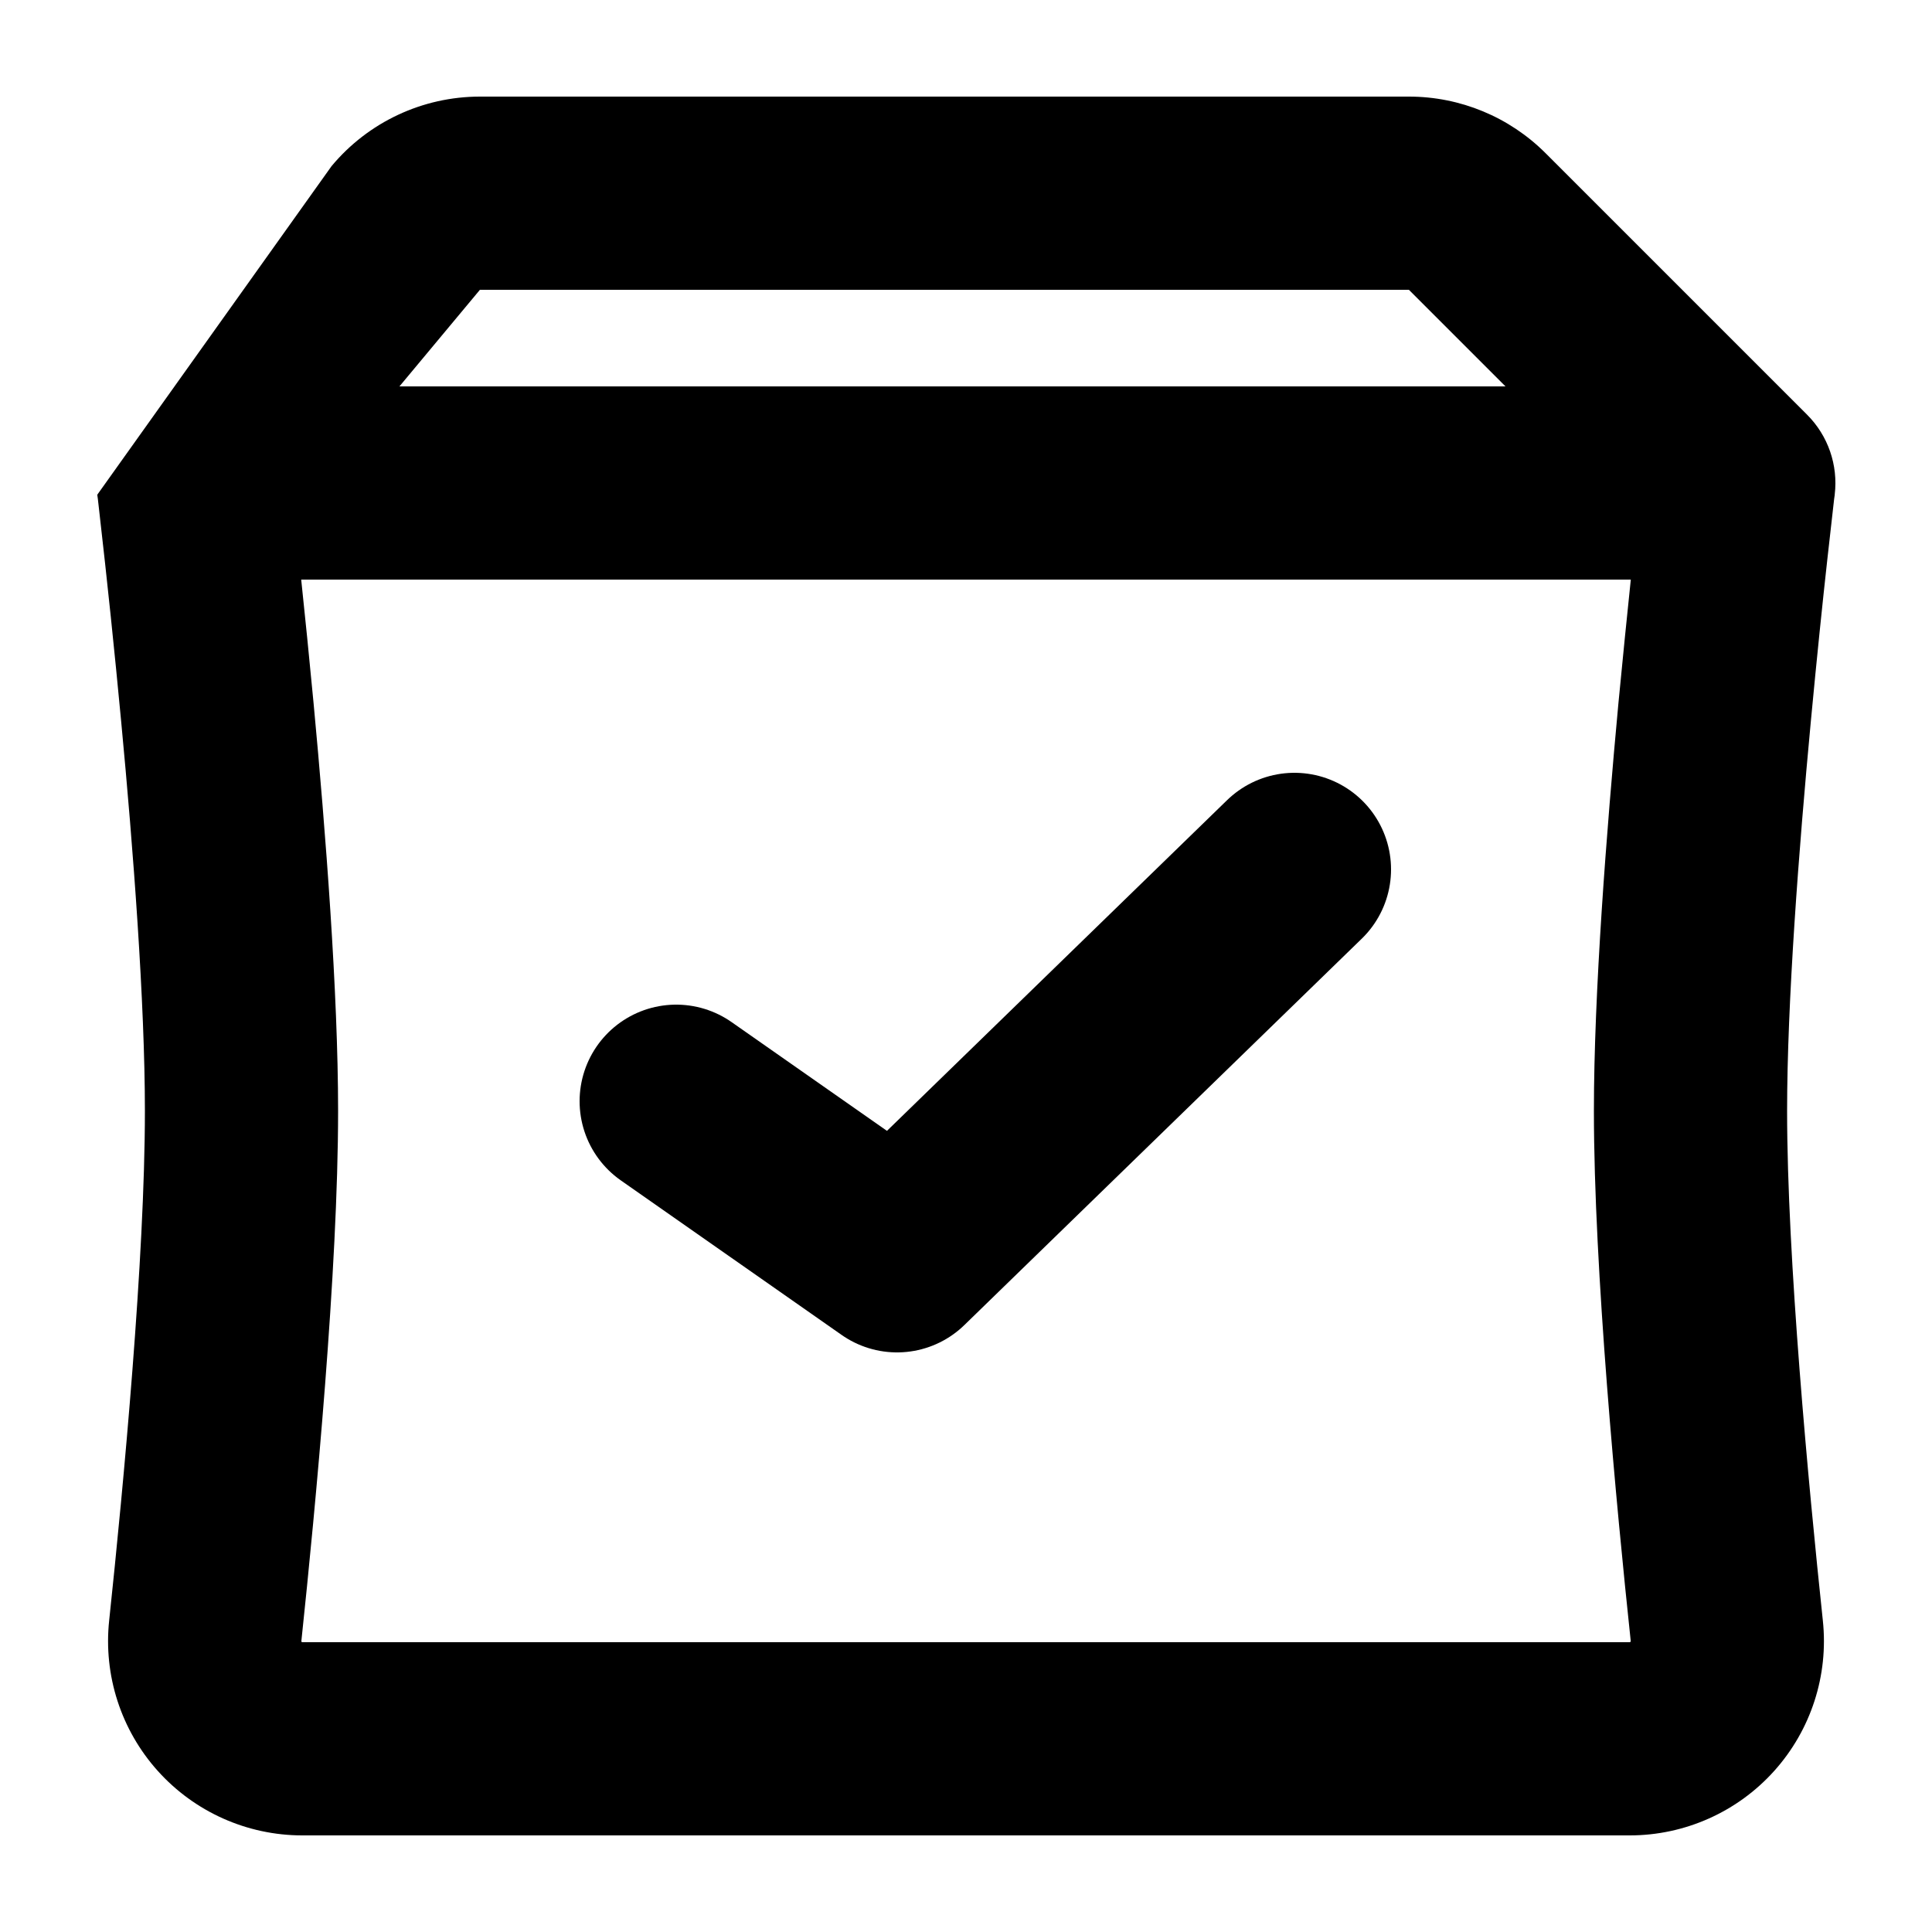
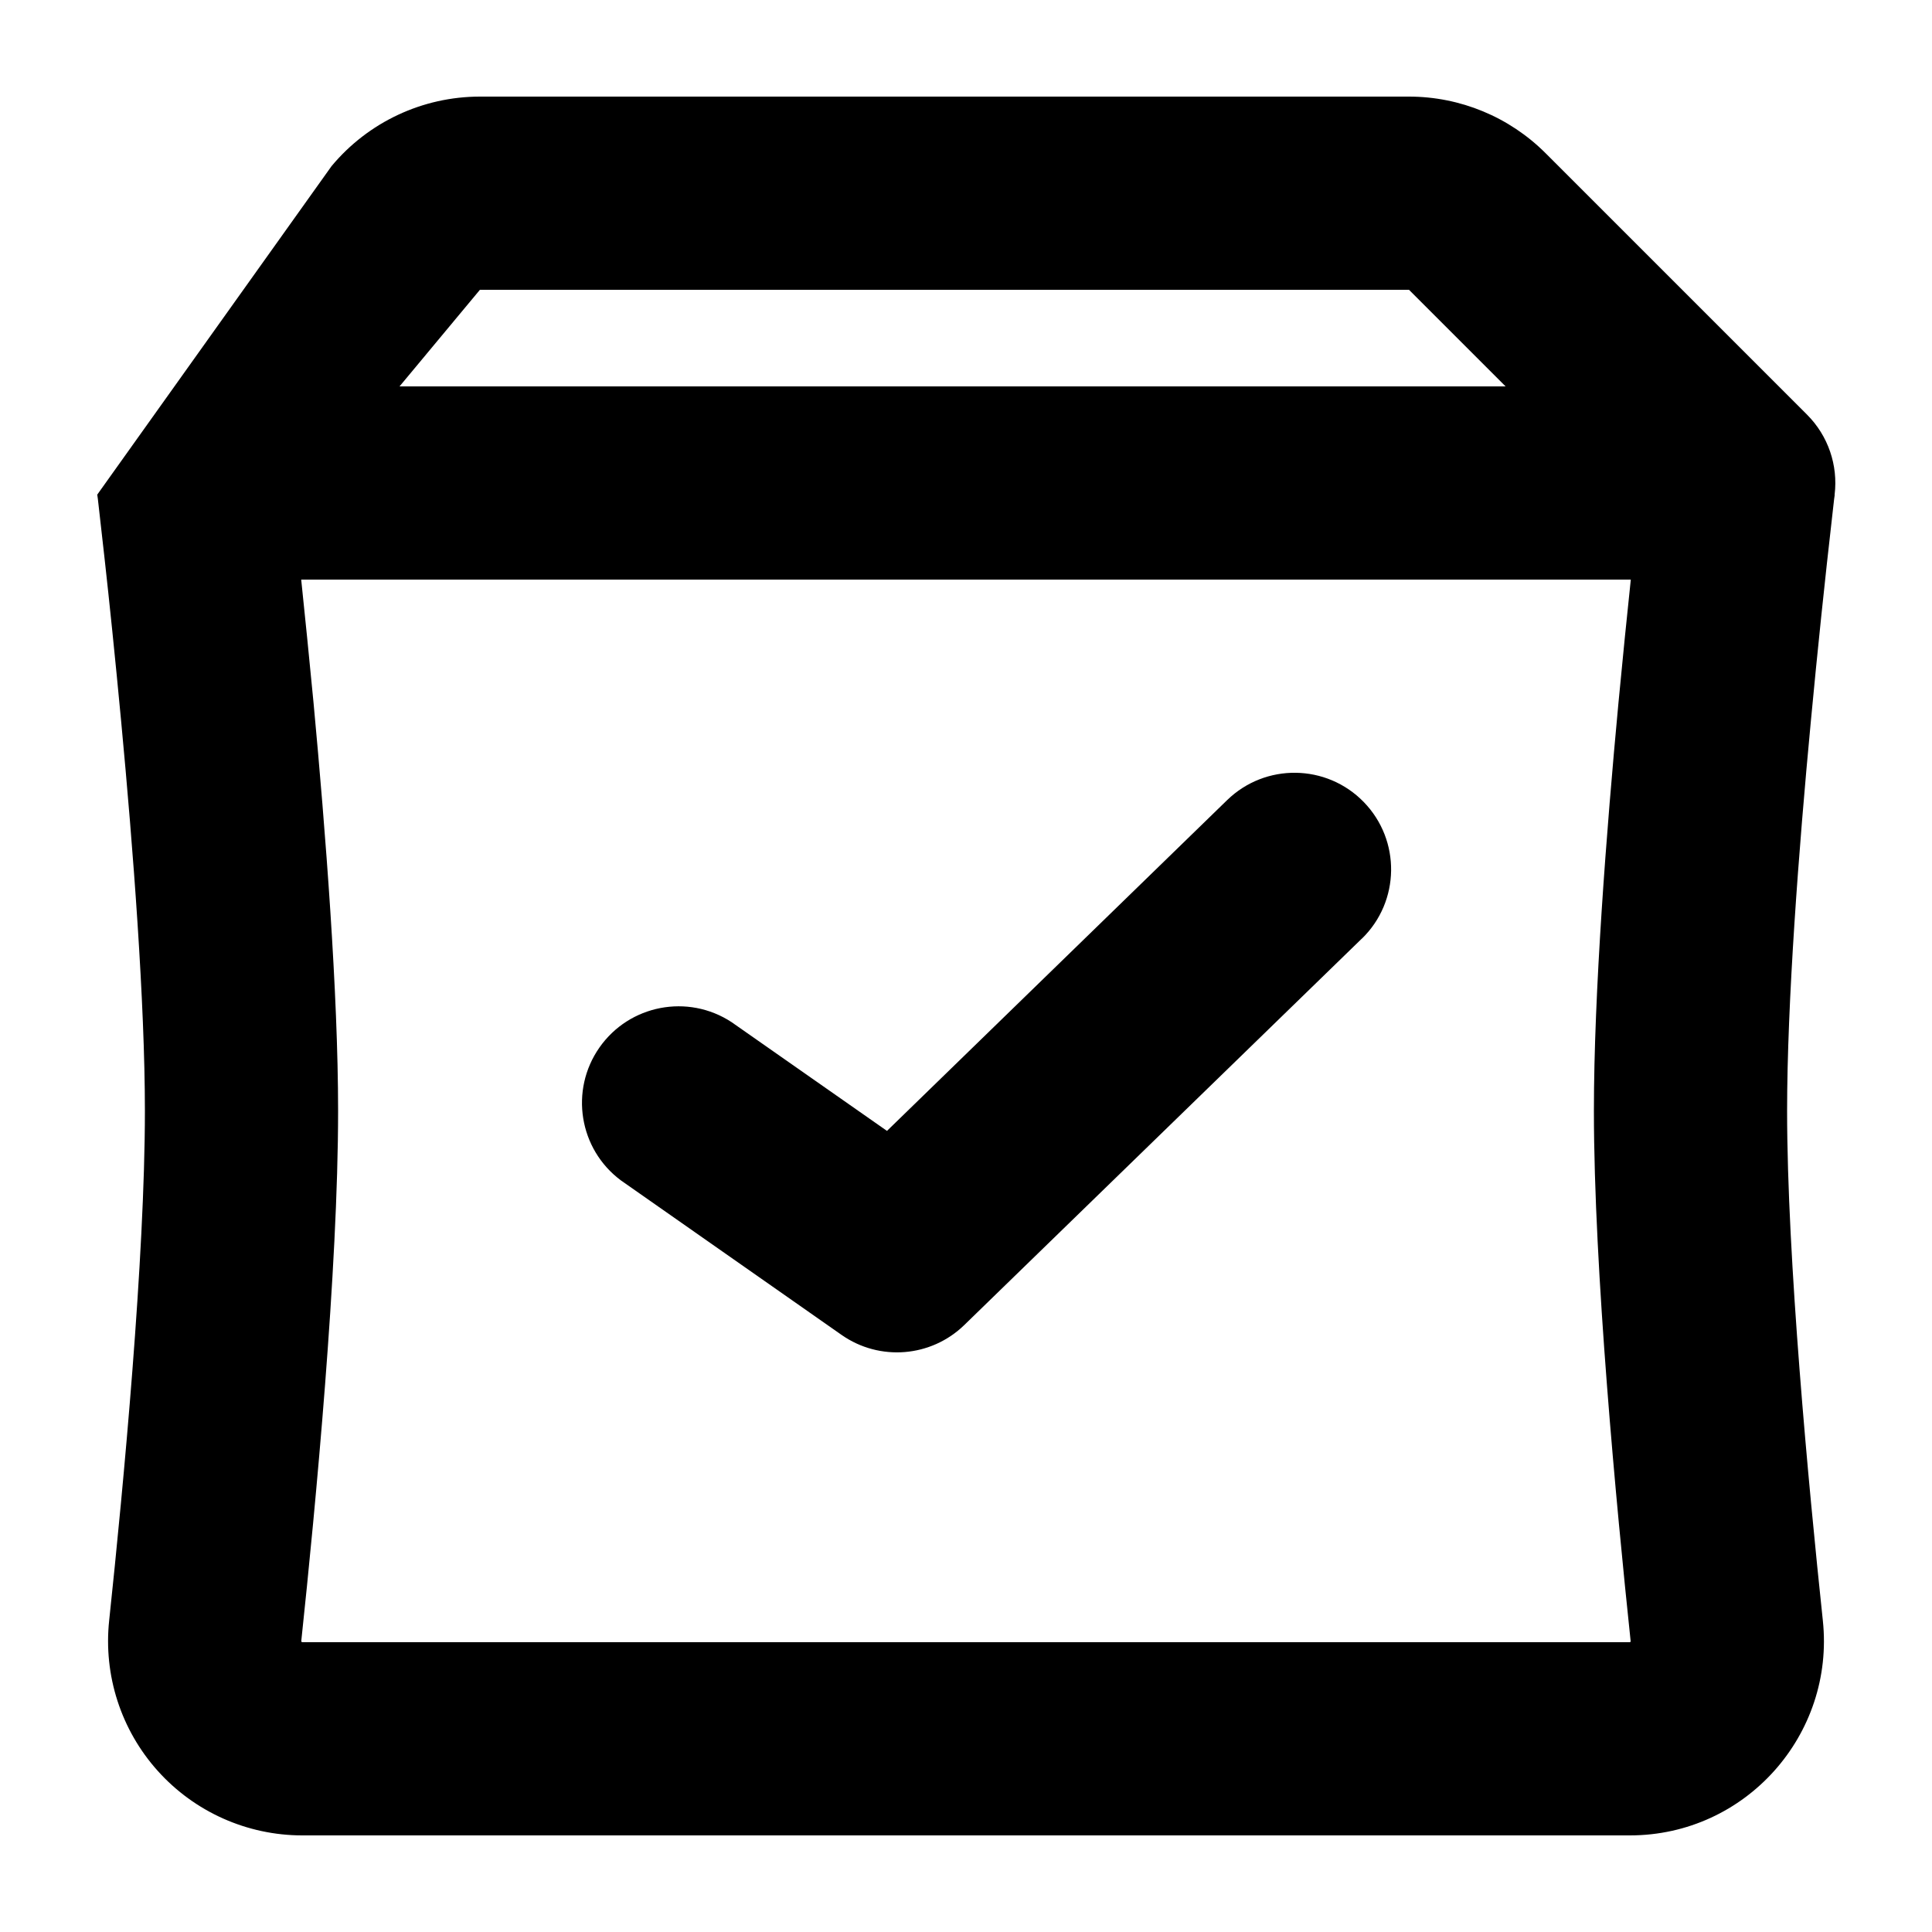
<svg xmlns="http://www.w3.org/2000/svg" width="20" height="20" fill="none" viewBox="0 0 20 20">
-   <path fill="currentColor" fill-rule="evenodd" d="M3.432 1.72A2 2 0 014.968 1h9.618A2 2 0 0116 1.586l2.707 2.707a1 1 0 01.286.826v.003l-.001.008-.005.035-.015.133-.056.497c-.047.423-.108 1.01-.17 1.67-.125 1.33-.246 2.914-.246 4.035 0 1.519.221 3.872.37 5.276A2.011 2.011 0 0116.872 19H3.128a2.011 2.011 0 01-1.998-2.224c.149-1.404.37-3.757.37-5.276 0-1.12-.12-2.705-.246-4.035a106.676 106.676 0 00-.226-2.167l-.015-.133-.005-.035v-.01M14.585 3H4.968l-.833 1h11.45l-1-1zm2.296 3H3.118c.039.367.083.804.128 1.278.125 1.334.254 3 .254 4.222 0 1.64-.233 4.092-.38 5.486v.005c0 .002 0 .004.003.006a.012.012 0 00.003.003h13.748l.003-.003a.016.016 0 00.004-.005v-.006c-.148-1.394-.381-3.847-.381-5.486 0-1.222.13-2.888.254-4.222.045-.474.09-.91.128-1.278z" />
-   <path stroke="currentColor" stroke-linecap="round" stroke-linejoin="round" stroke-width="2" d="M13.4 9l-4.114 4L7 11.4" />
+   <path fill="currentColor" fill-rule="evenodd" d="M4.968 1a2 2 0 00-1.536.72l-2.425 3.4v.002l.001.008.005.035.015.133.056.497c.047.423.108 1.01.17 1.67.125 1.33.246 2.914.246 4.035 0 1.519-.221 3.872-.37 5.276A2.011 2.011 0 003.128 19h13.744c1.2 0 2.123-1.043 1.998-2.224-.149-1.404-.37-3.757-.37-5.276 0-1.12.12-2.705.246-4.035a107.343 107.343 0 01.226-2.167l.015-.133.005-.035v-.01a1 1 0 00-.285-.827L16 1.586A2 2 0 0014.586 1H4.968zm0 2h9.618l1 1H4.136l.832-1zm-1.85 3h13.764c-.039.367-.083.804-.128 1.278-.125 1.334-.254 3-.254 4.222 0 1.64.233 4.092.38 5.486v.008l-.003.003a.013.013 0 01-.003.003H3.126l-.003-.003a.016.016 0 01-.004-.005v-.006c.148-1.394.381-3.847.381-5.486 0-1.222-.13-2.888-.254-4.222-.045-.474-.09-.91-.128-1.278zm10.98 3.717a1 1 0 10-1.395-1.434l-3.521 3.424-1.609-1.126a1 1 0 00-1.146 1.638l2.285 1.6a1 1 0 001.27-.102l4.115-4z" />
</svg>
